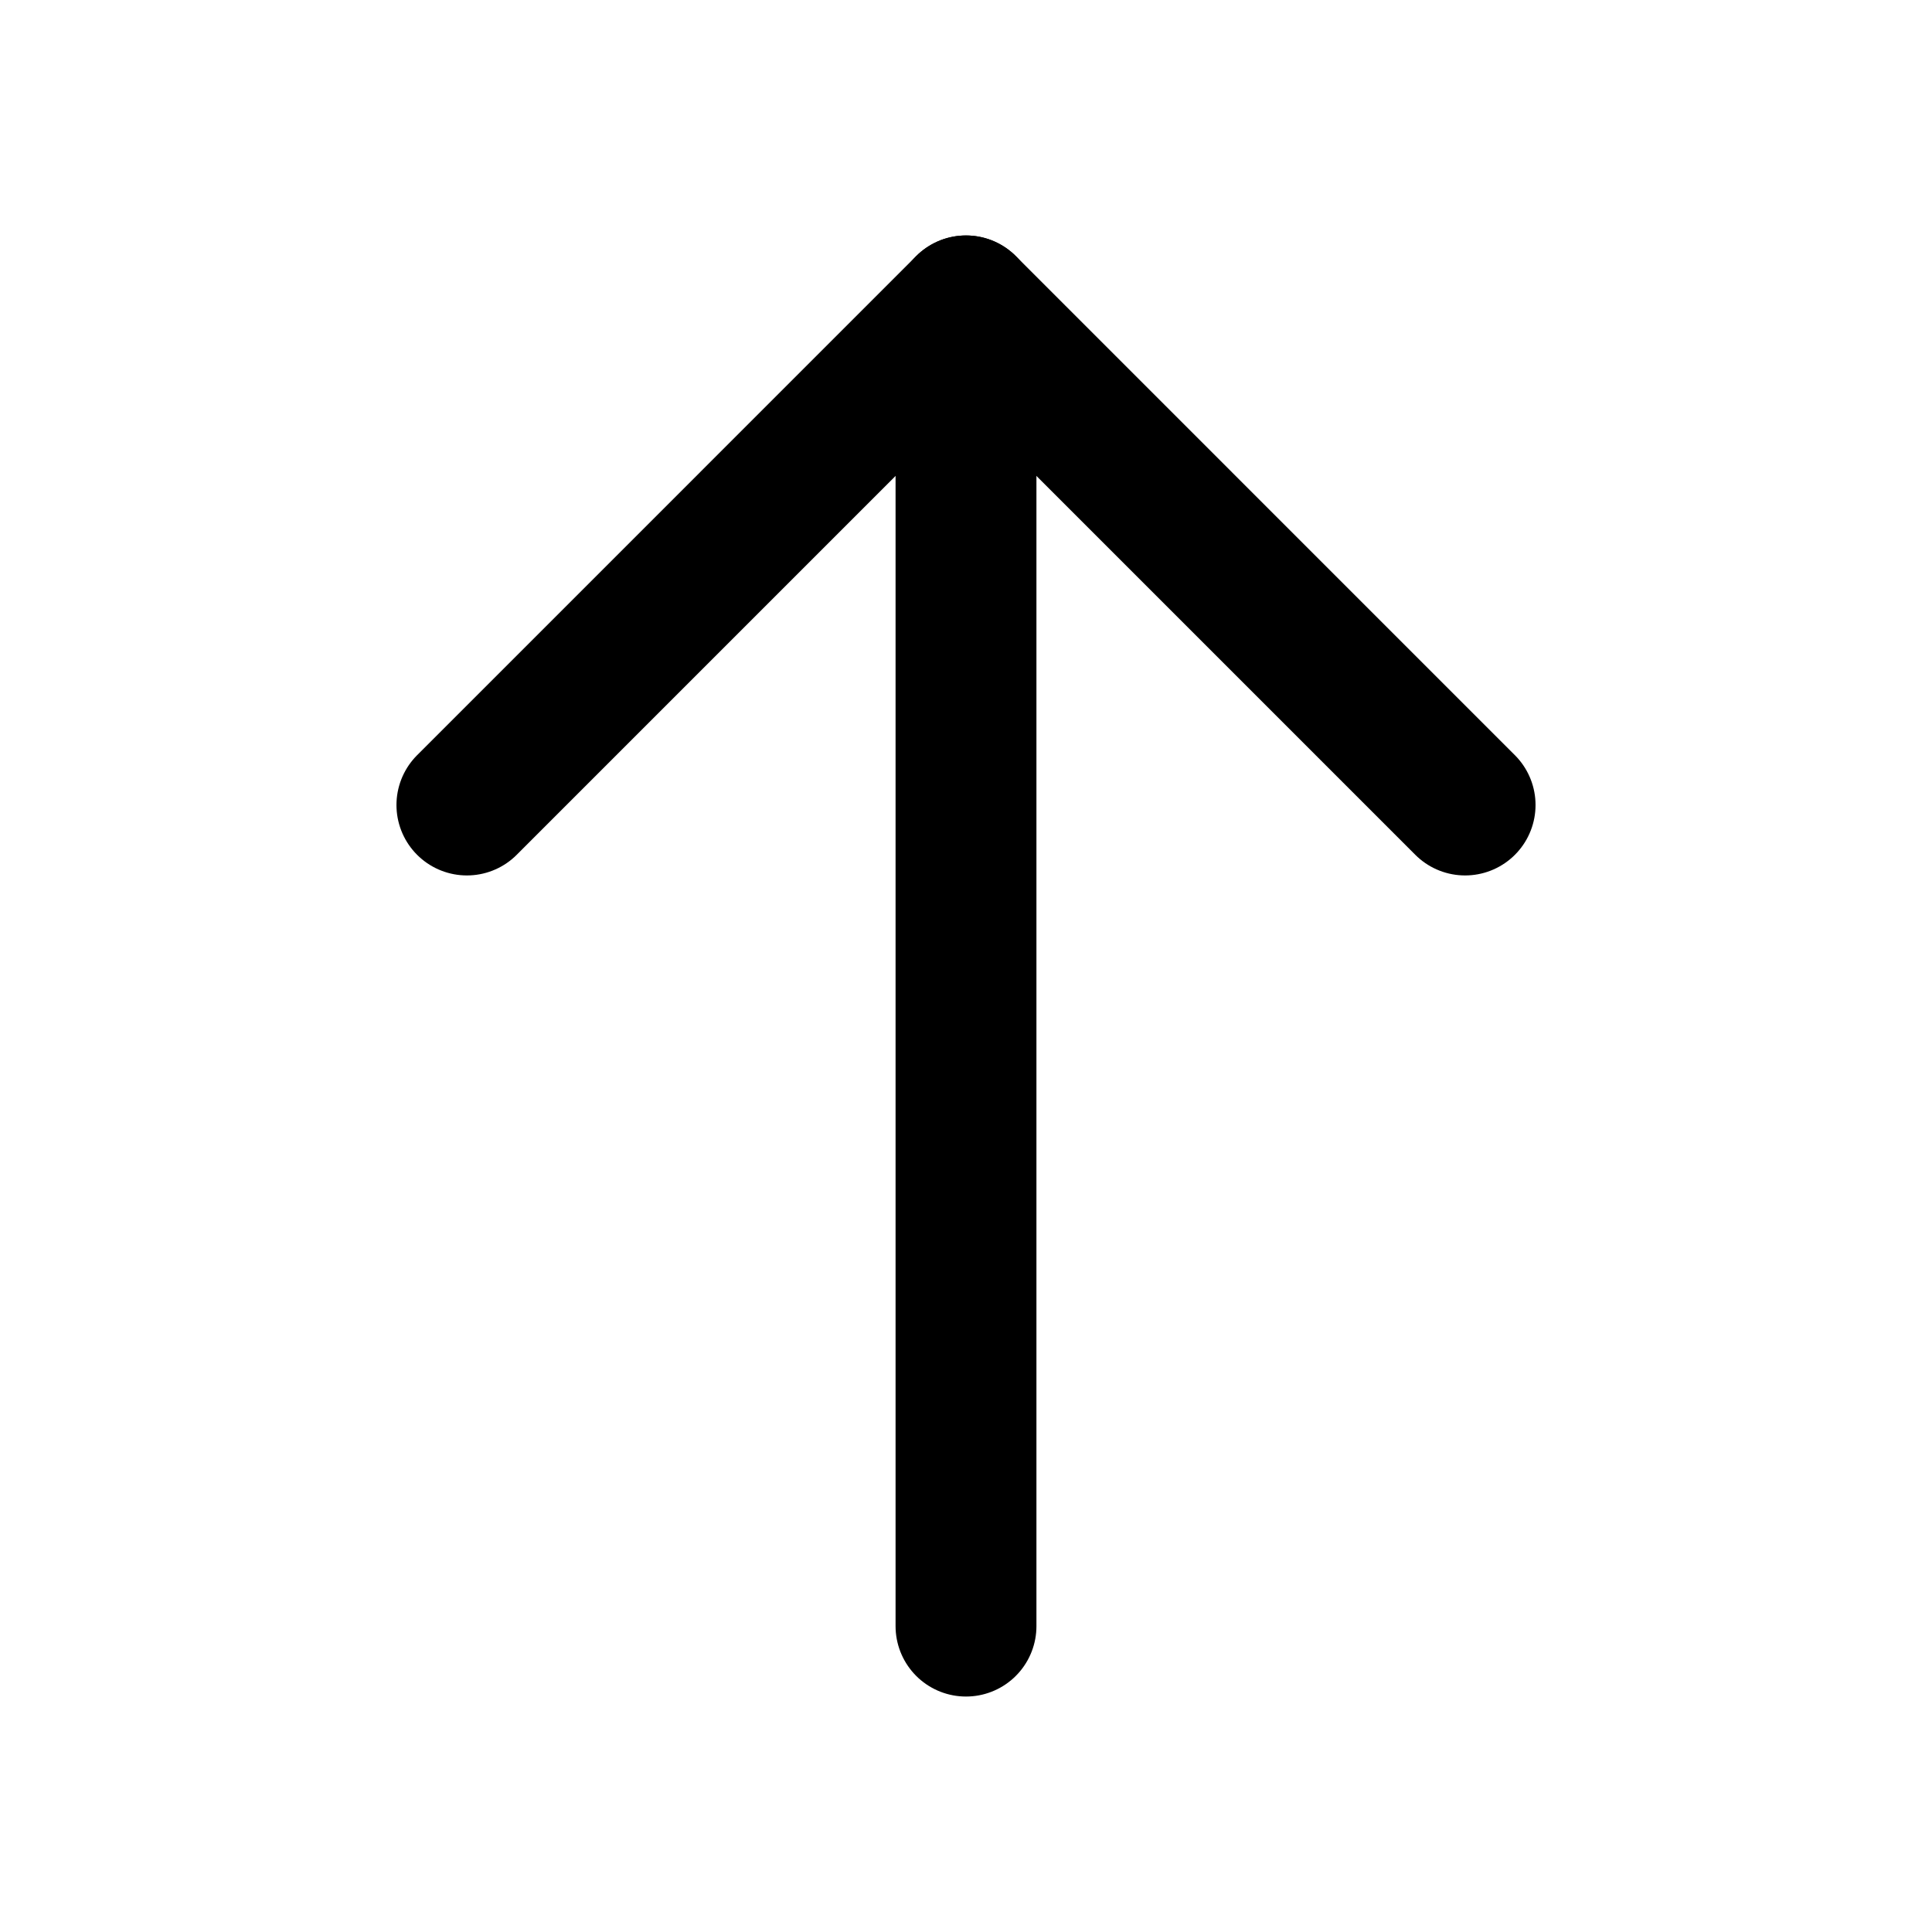
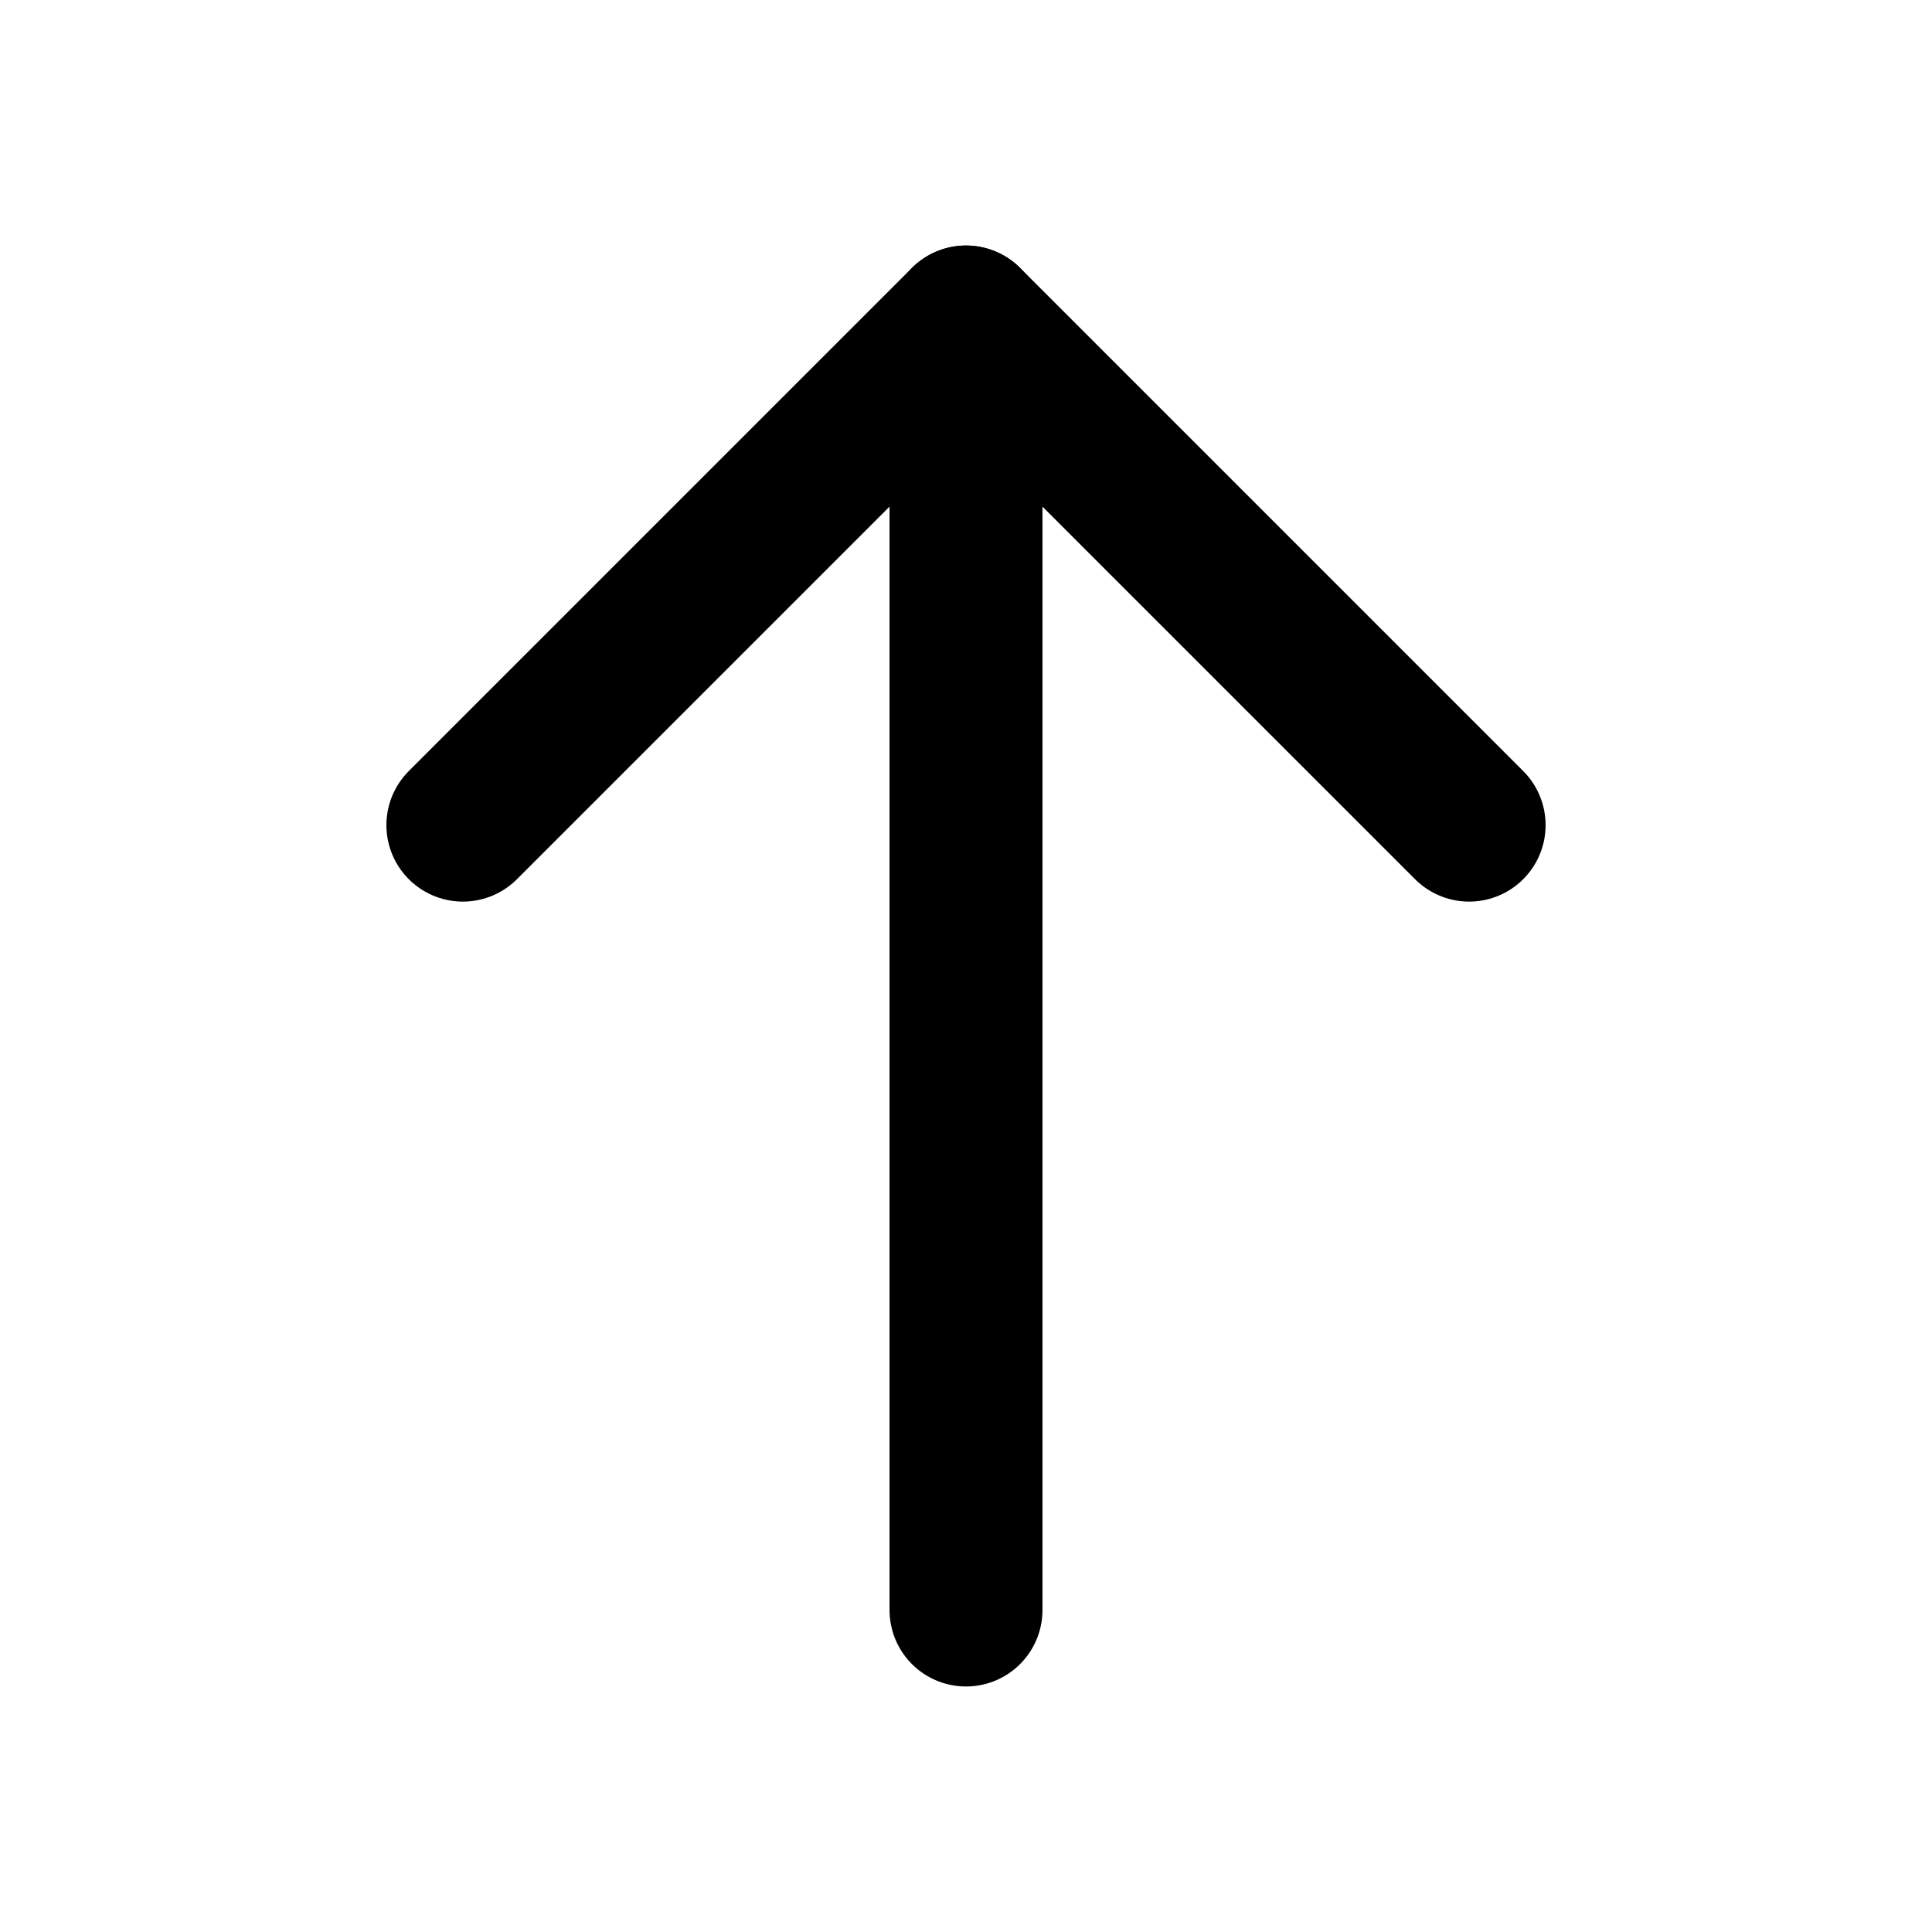
- <svg xmlns="http://www.w3.org/2000/svg" viewBox="0 0 24 24" width="24" height="24" fill="none" stroke="currentColor" stroke-width="1.75" stroke-linecap="round" stroke-linejoin="round">
-   <path d="M12 20.2V3.8" />
-   <path d="M5.8 10 12 3.8 18.2 10" />
+ <svg xmlns="http://www.w3.org/2000/svg" viewBox="0 0 24 24" width="24" height="24" fill="none" stroke="currentColor" stroke-width="1.9" stroke-linecap="round" stroke-linejoin="round">
+   <path d="M12 20V4" />
+   <path d="m5.75 10.25 6.25-6.25 6.25 6.25" />
</svg>
